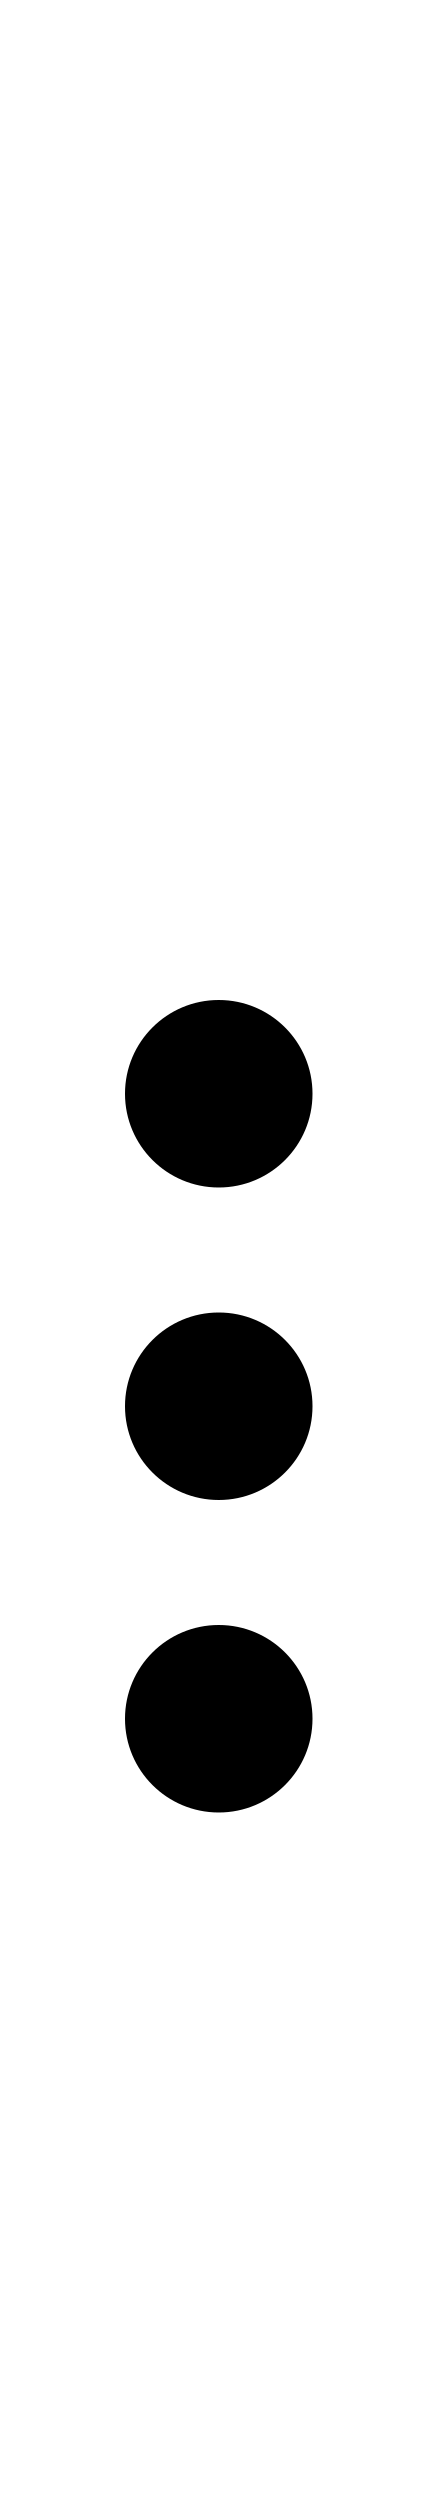
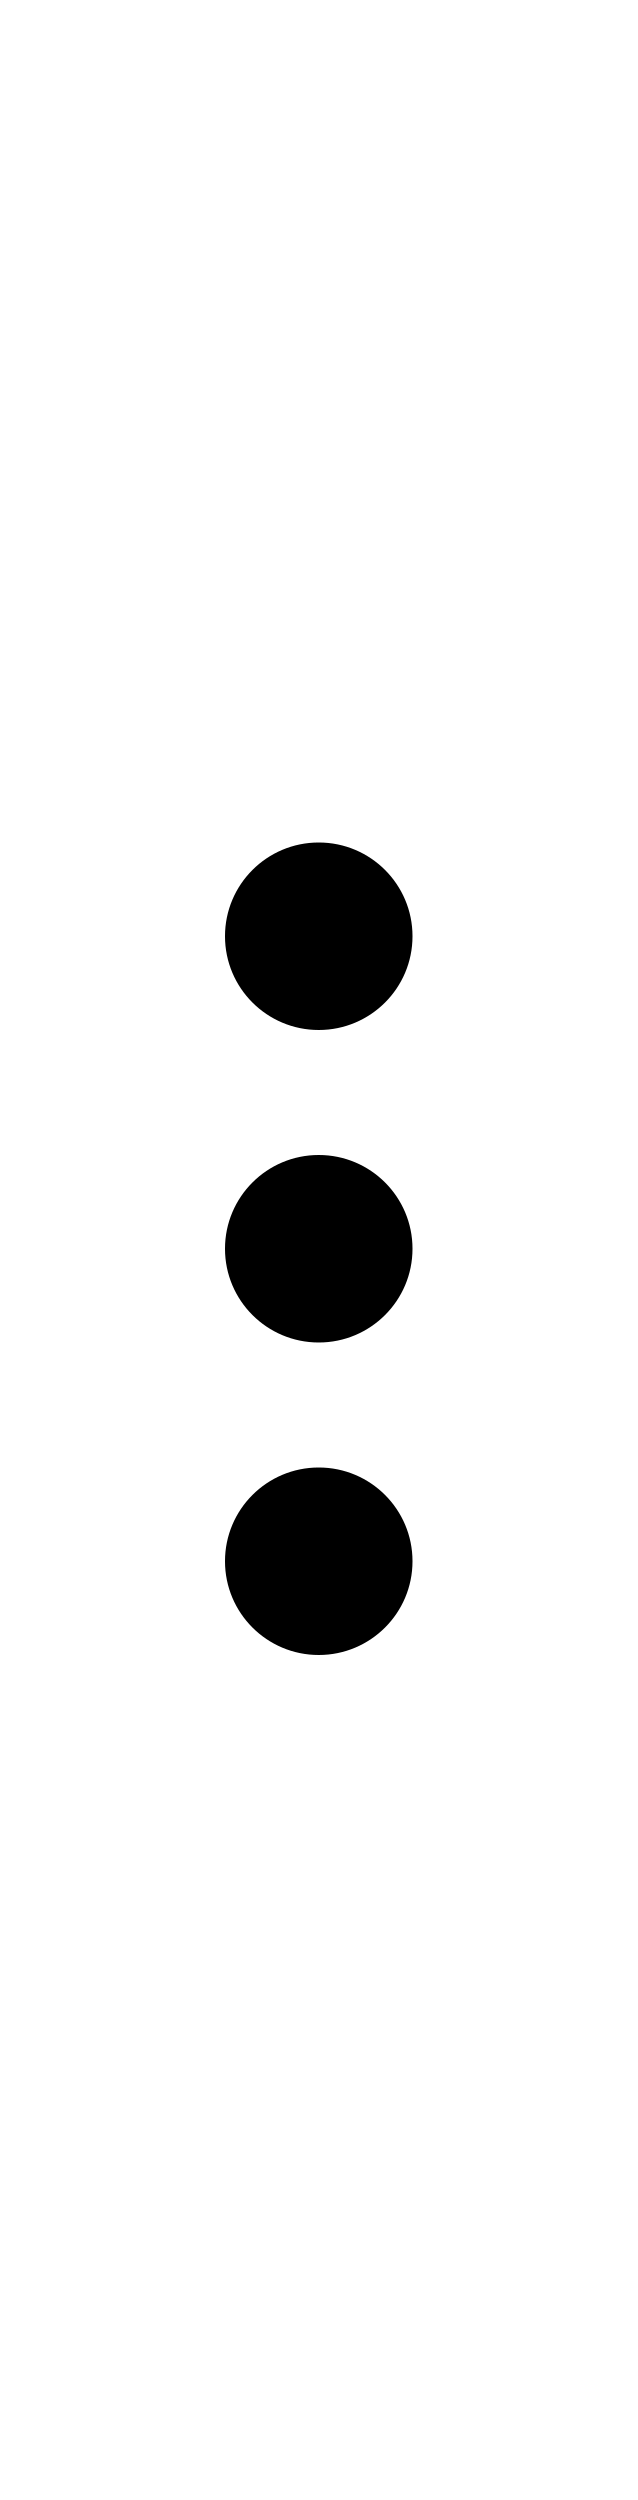
- <svg xmlns="http://www.w3.org/2000/svg" width="175" height="1000" viewBox="0 0 175 1000" fill="none">
-   <path d="M87.5 475C108.211 475 125 458.211 125 437.5C125 416.789 108.211 400 87.5 400C66.789 400 50 416.789 50 437.5C50 458.211 66.789 475 87.5 475Z" fill="black" />
-   <path d="M125 562.5C125 583.211 108.211 600 87.5 600C66.789 600 50 583.211 50 562.5C50 541.789 66.789 525 87.5 525C108.211 525 125 541.789 125 562.5Z" fill="black" />
-   <path d="M125 687.5C125 708.211 108.211 725 87.5 725C66.789 725 50 708.211 50 687.5C50 666.789 66.789 650 87.5 650C108.211 650 125 666.789 125 687.5Z" fill="black" />
+ <svg xmlns="http://www.w3.org/2000/svg" width="255" height="1000" viewBox="0 0 255 1000" fill="none">
+   <path d="M127.5 412C148.211 412 165 395.211 165 374.5C165 353.789 148.211 337 127.5 337C106.789 337 90 353.789 90 374.5C90 395.211 106.789 412 127.5 412Z" fill="black" />
+   <path d="M165 499.5C165 520.211 148.211 537 127.5 537C106.789 537 90 520.211 90 499.5C90 478.789 106.789 462 127.5 462C148.211 462 165 478.789 165 499.5Z" fill="black" />
+   <path d="M165 624.5C165 645.211 148.211 662 127.5 662C106.789 662 90 645.211 90 624.5C90 603.789 106.789 587 127.5 587C148.211 587 165 603.789 165 624.5Z" fill="black" />
</svg>
